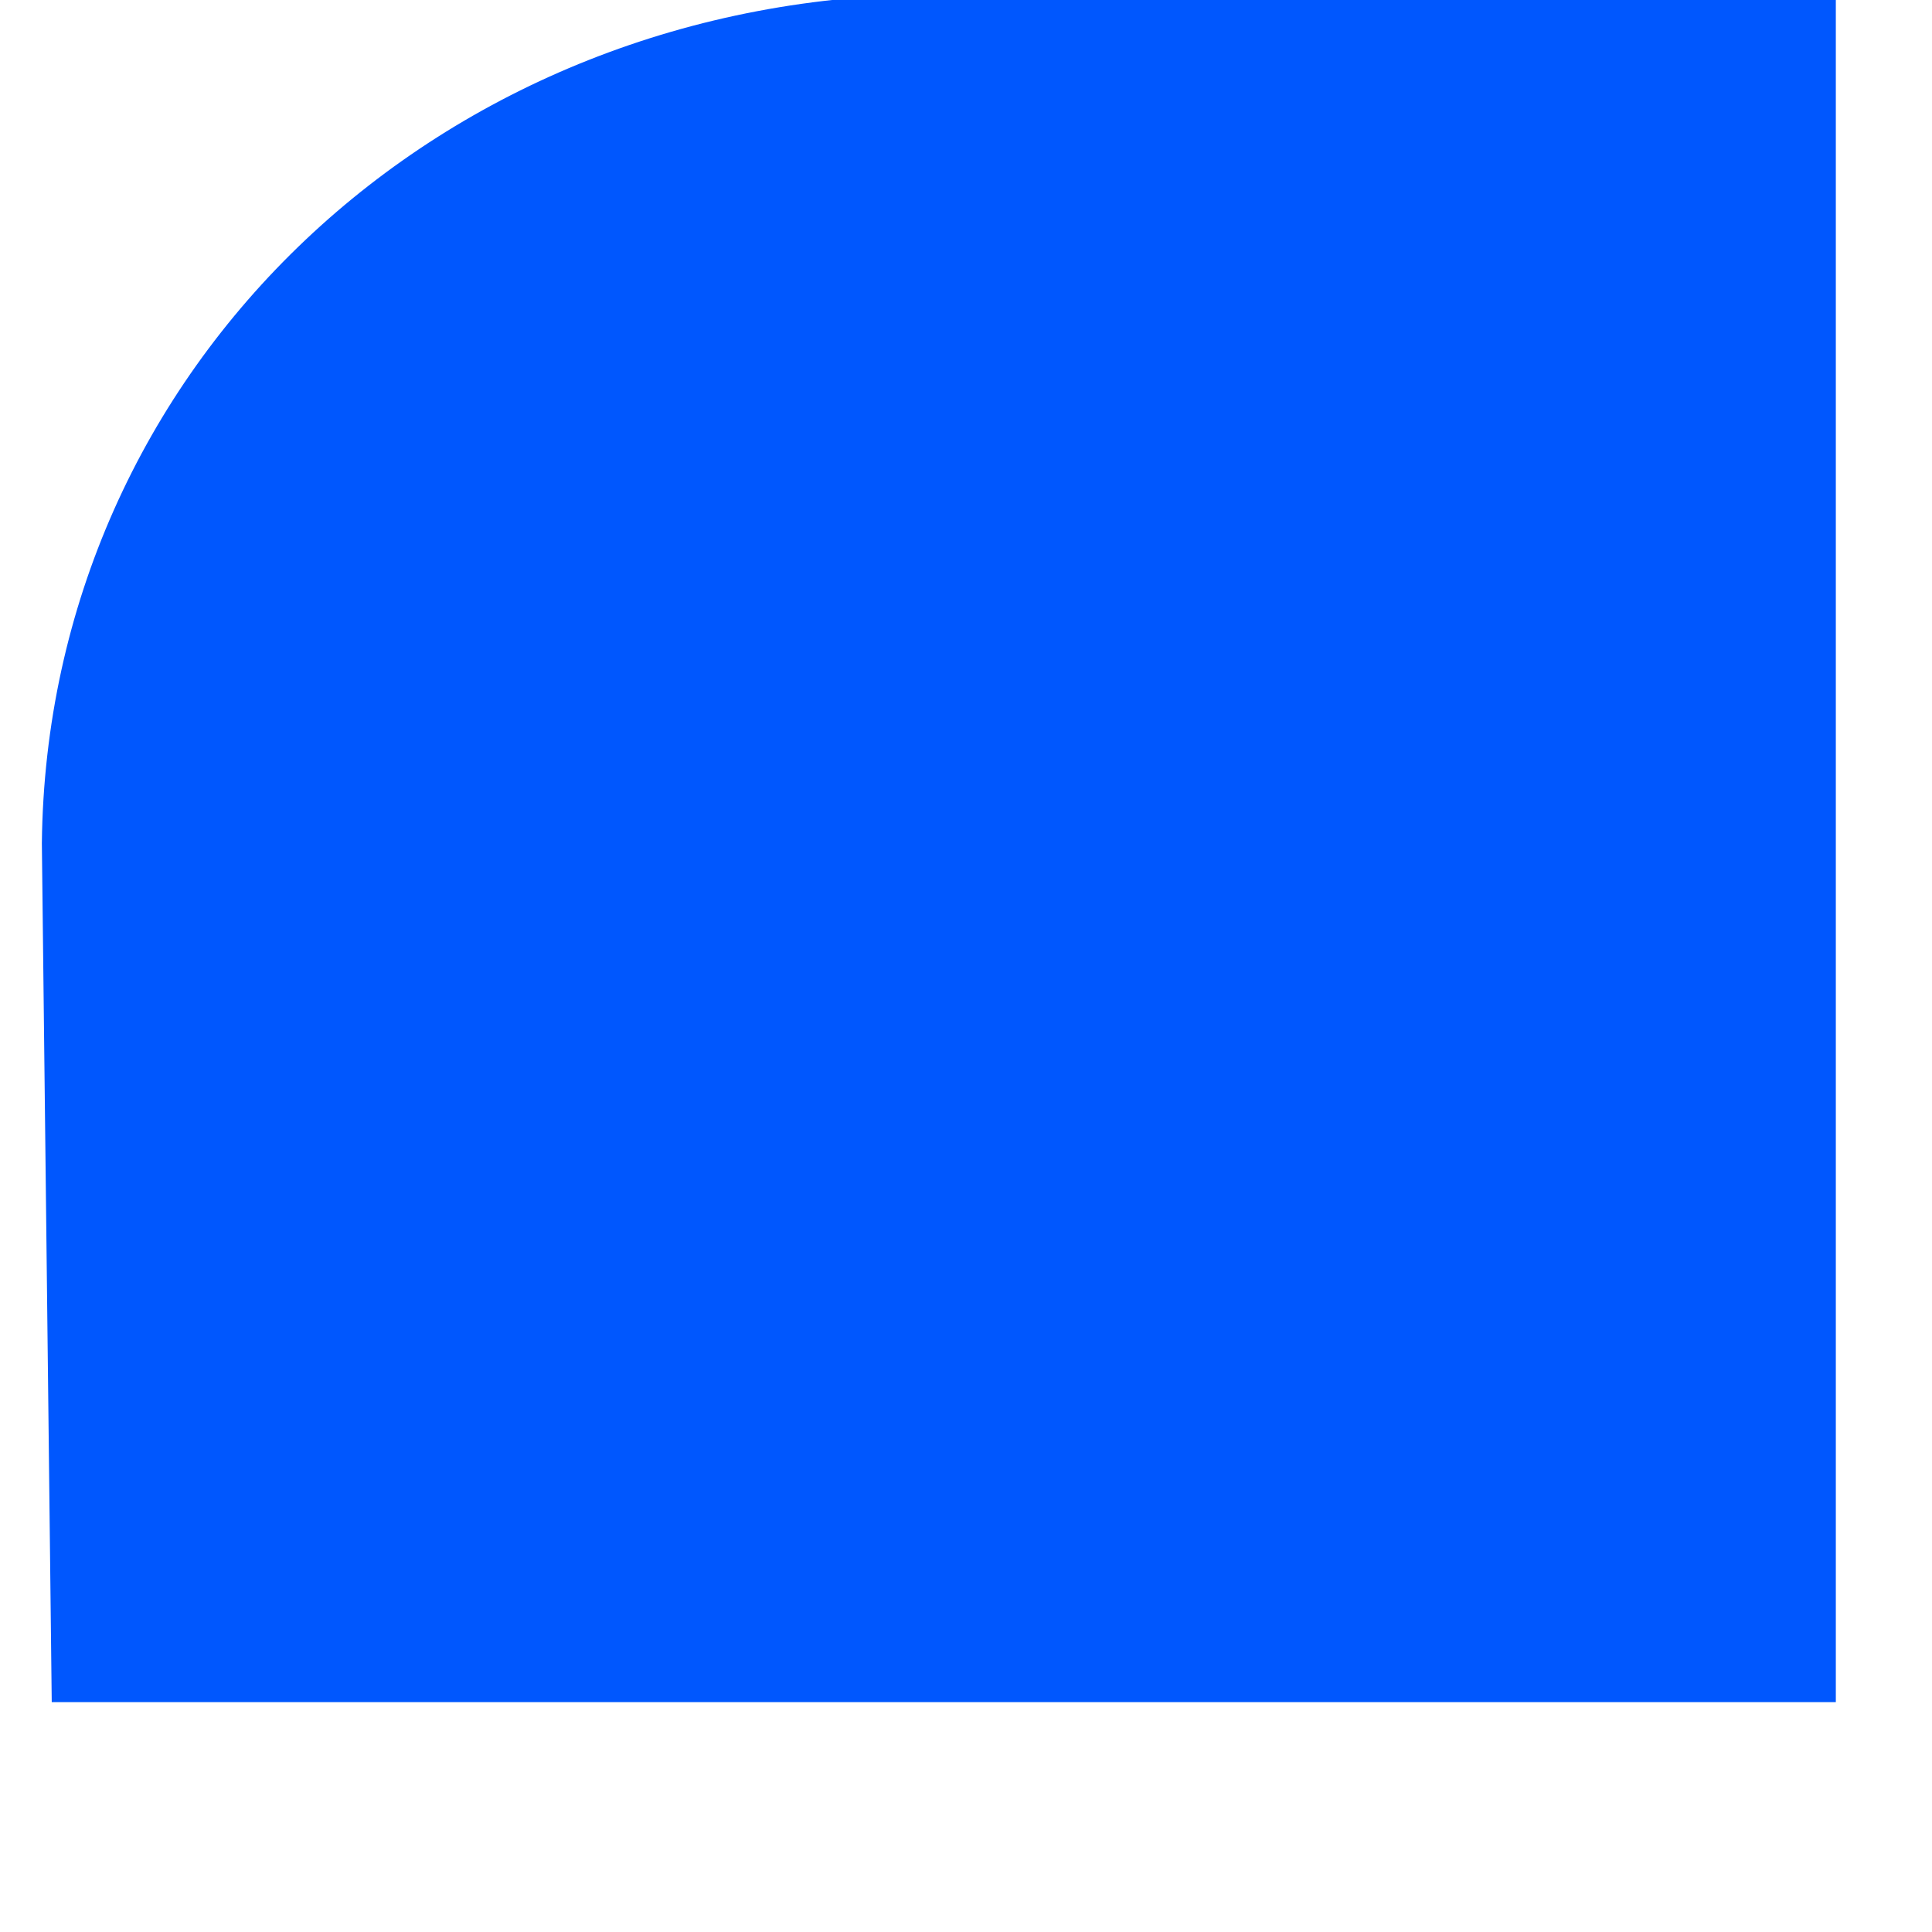
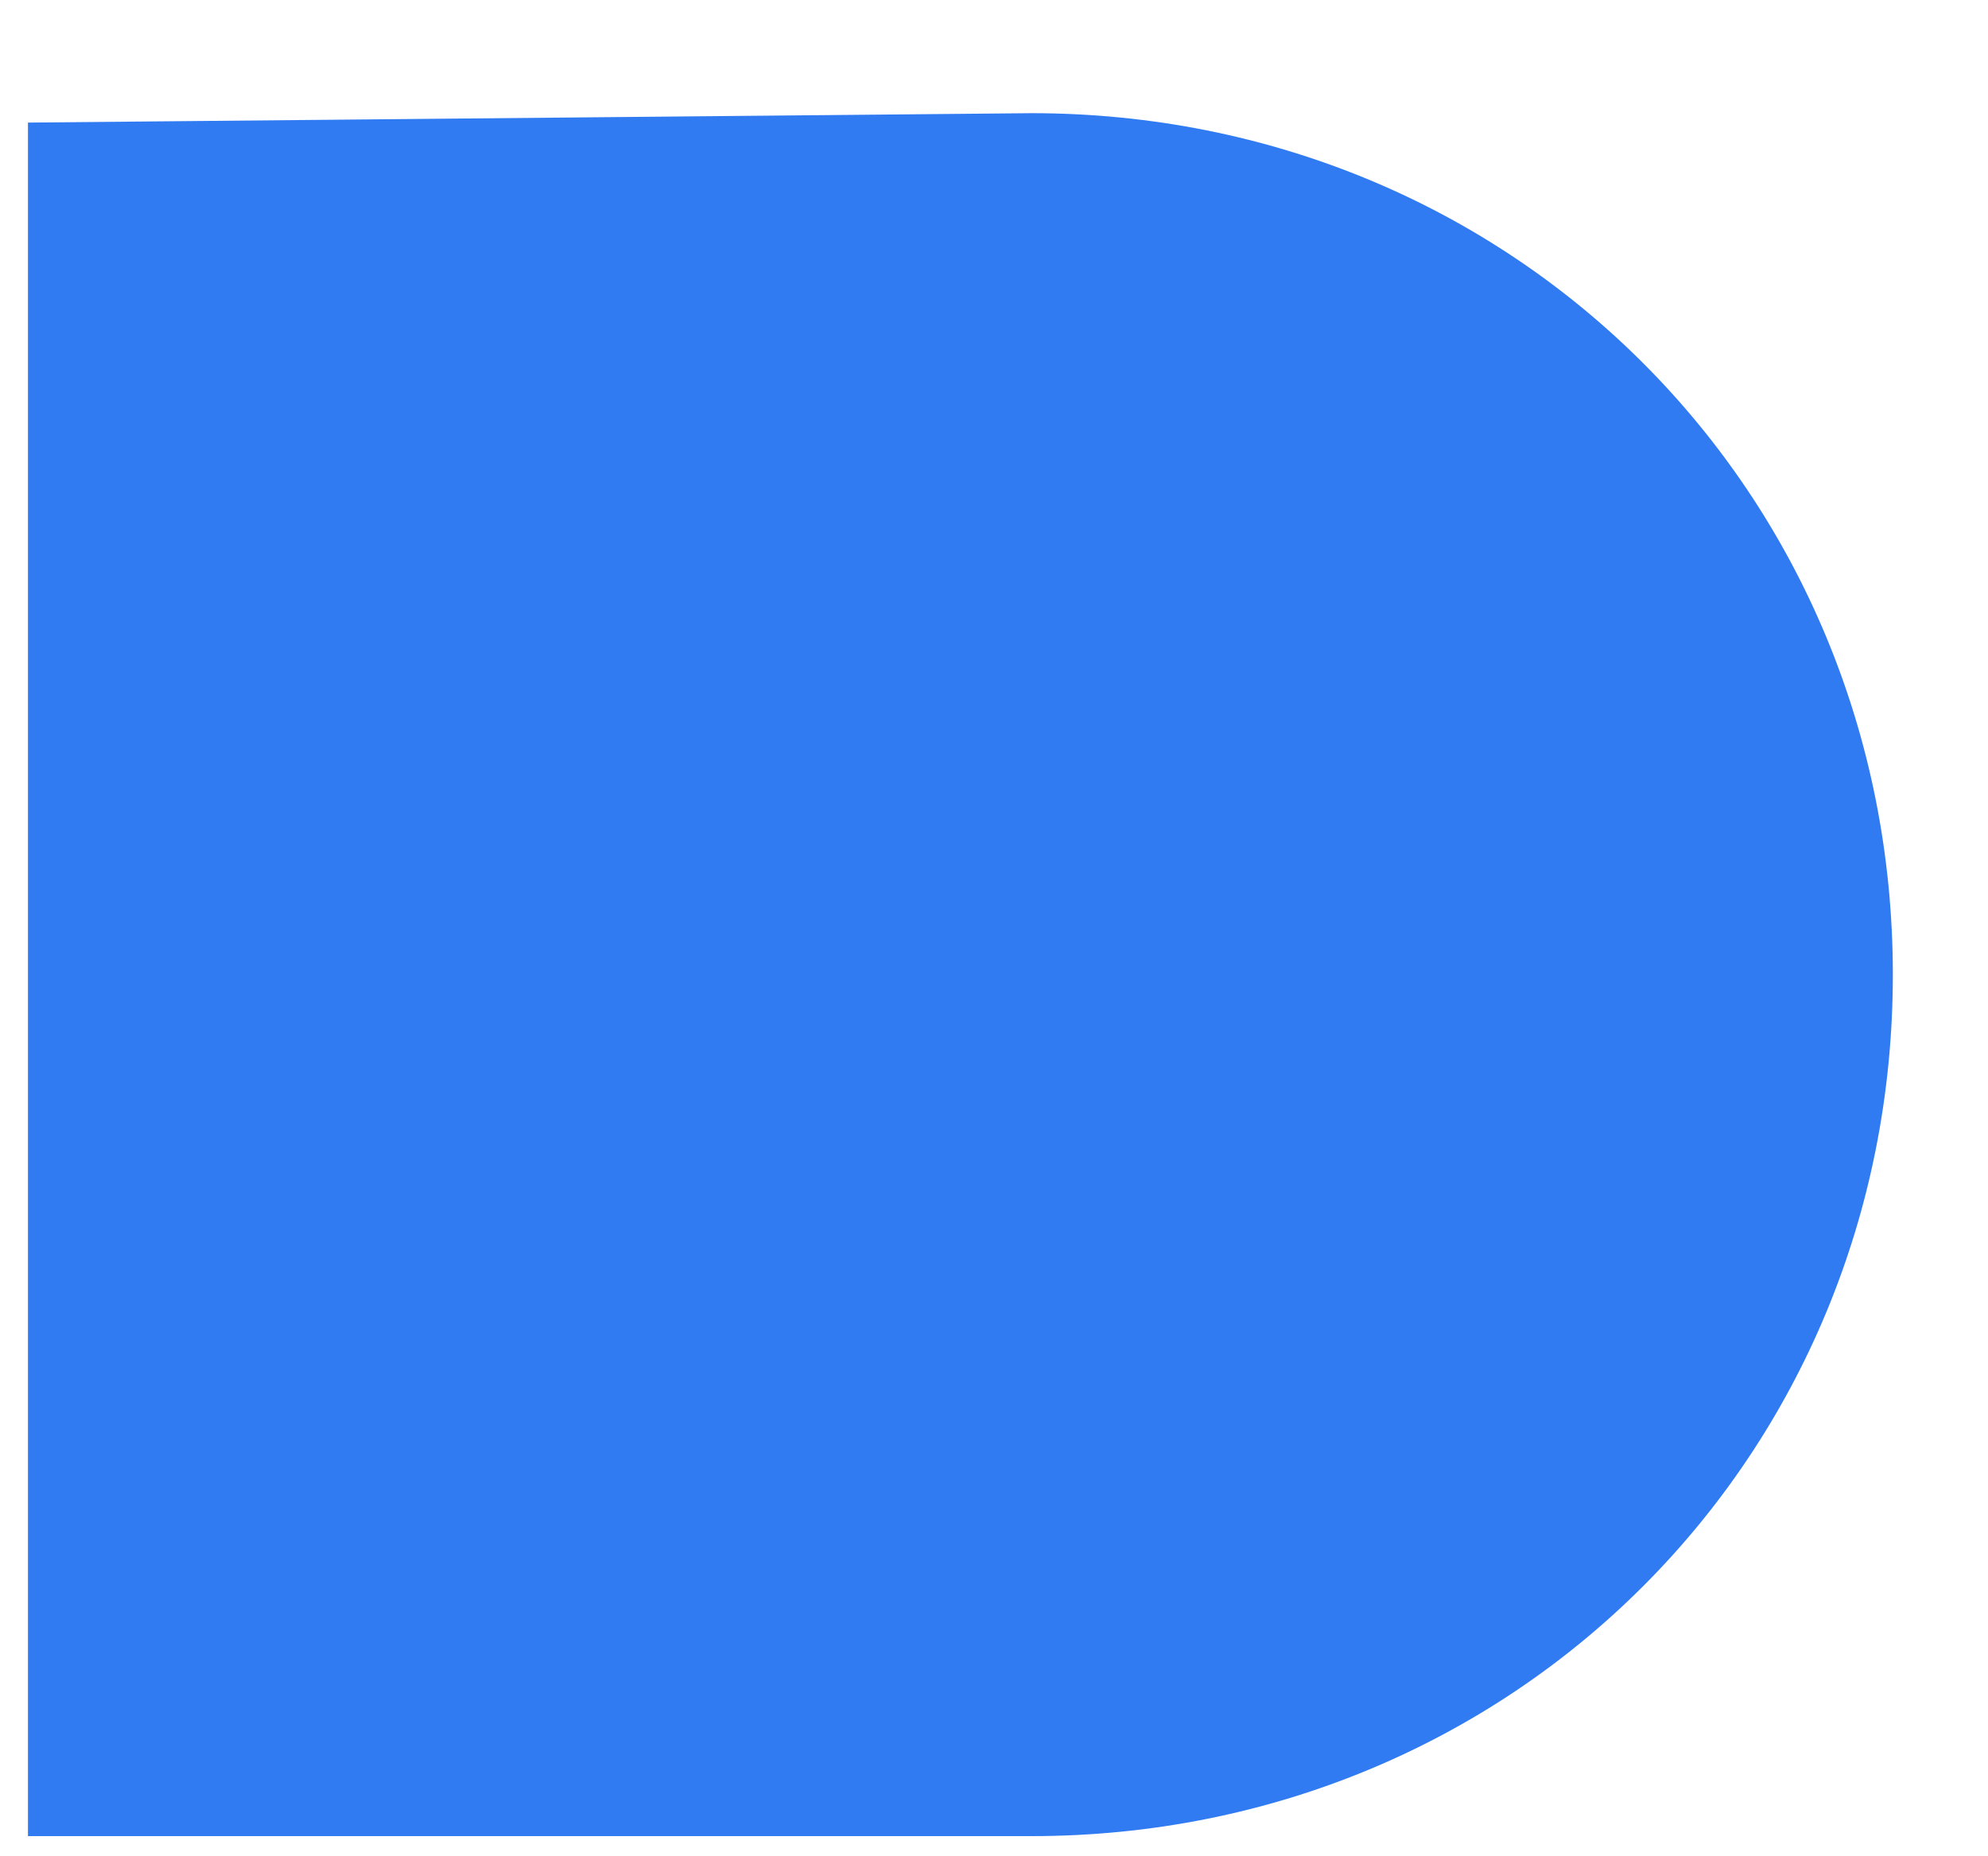
- <svg xmlns="http://www.w3.org/2000/svg" version="1.1" width="9px" height="9px">
-   <g transform="matrix(1 0 0 1 -22 -21 )">
-     <path d="M 0.241 7.929  L 0.195 3.928  C 0.219 1.71  2.049 -0.027  4.374 -0.027  L 8.552 -0.027  L 8.552 7.929  L 0.241 7.929  Z " fill-rule="nonzero" fill="#0057fe" stroke="none" transform="matrix(1 0 0 1 22 21 )" />
+ <svg xmlns="http://www.w3.org/2000/svg" version="1.1" width="15px" height="14px">
+   <g transform="matrix(1 0 0 1 336 -73 )">
+     <path d="M 0.211 0.925  L 7.782 0.854  C 11.422 0.854  14.282 3.714  14.282 7.354  C 14.282 10.994  11.422 13.854  7.782 13.854  L 0.211 13.854  L 0.211 0.925  Z " fill-rule="nonzero" fill="#307af2" stroke="none" transform="matrix(1 0 0 1 -336 73 )" />
  </g>
</svg>
